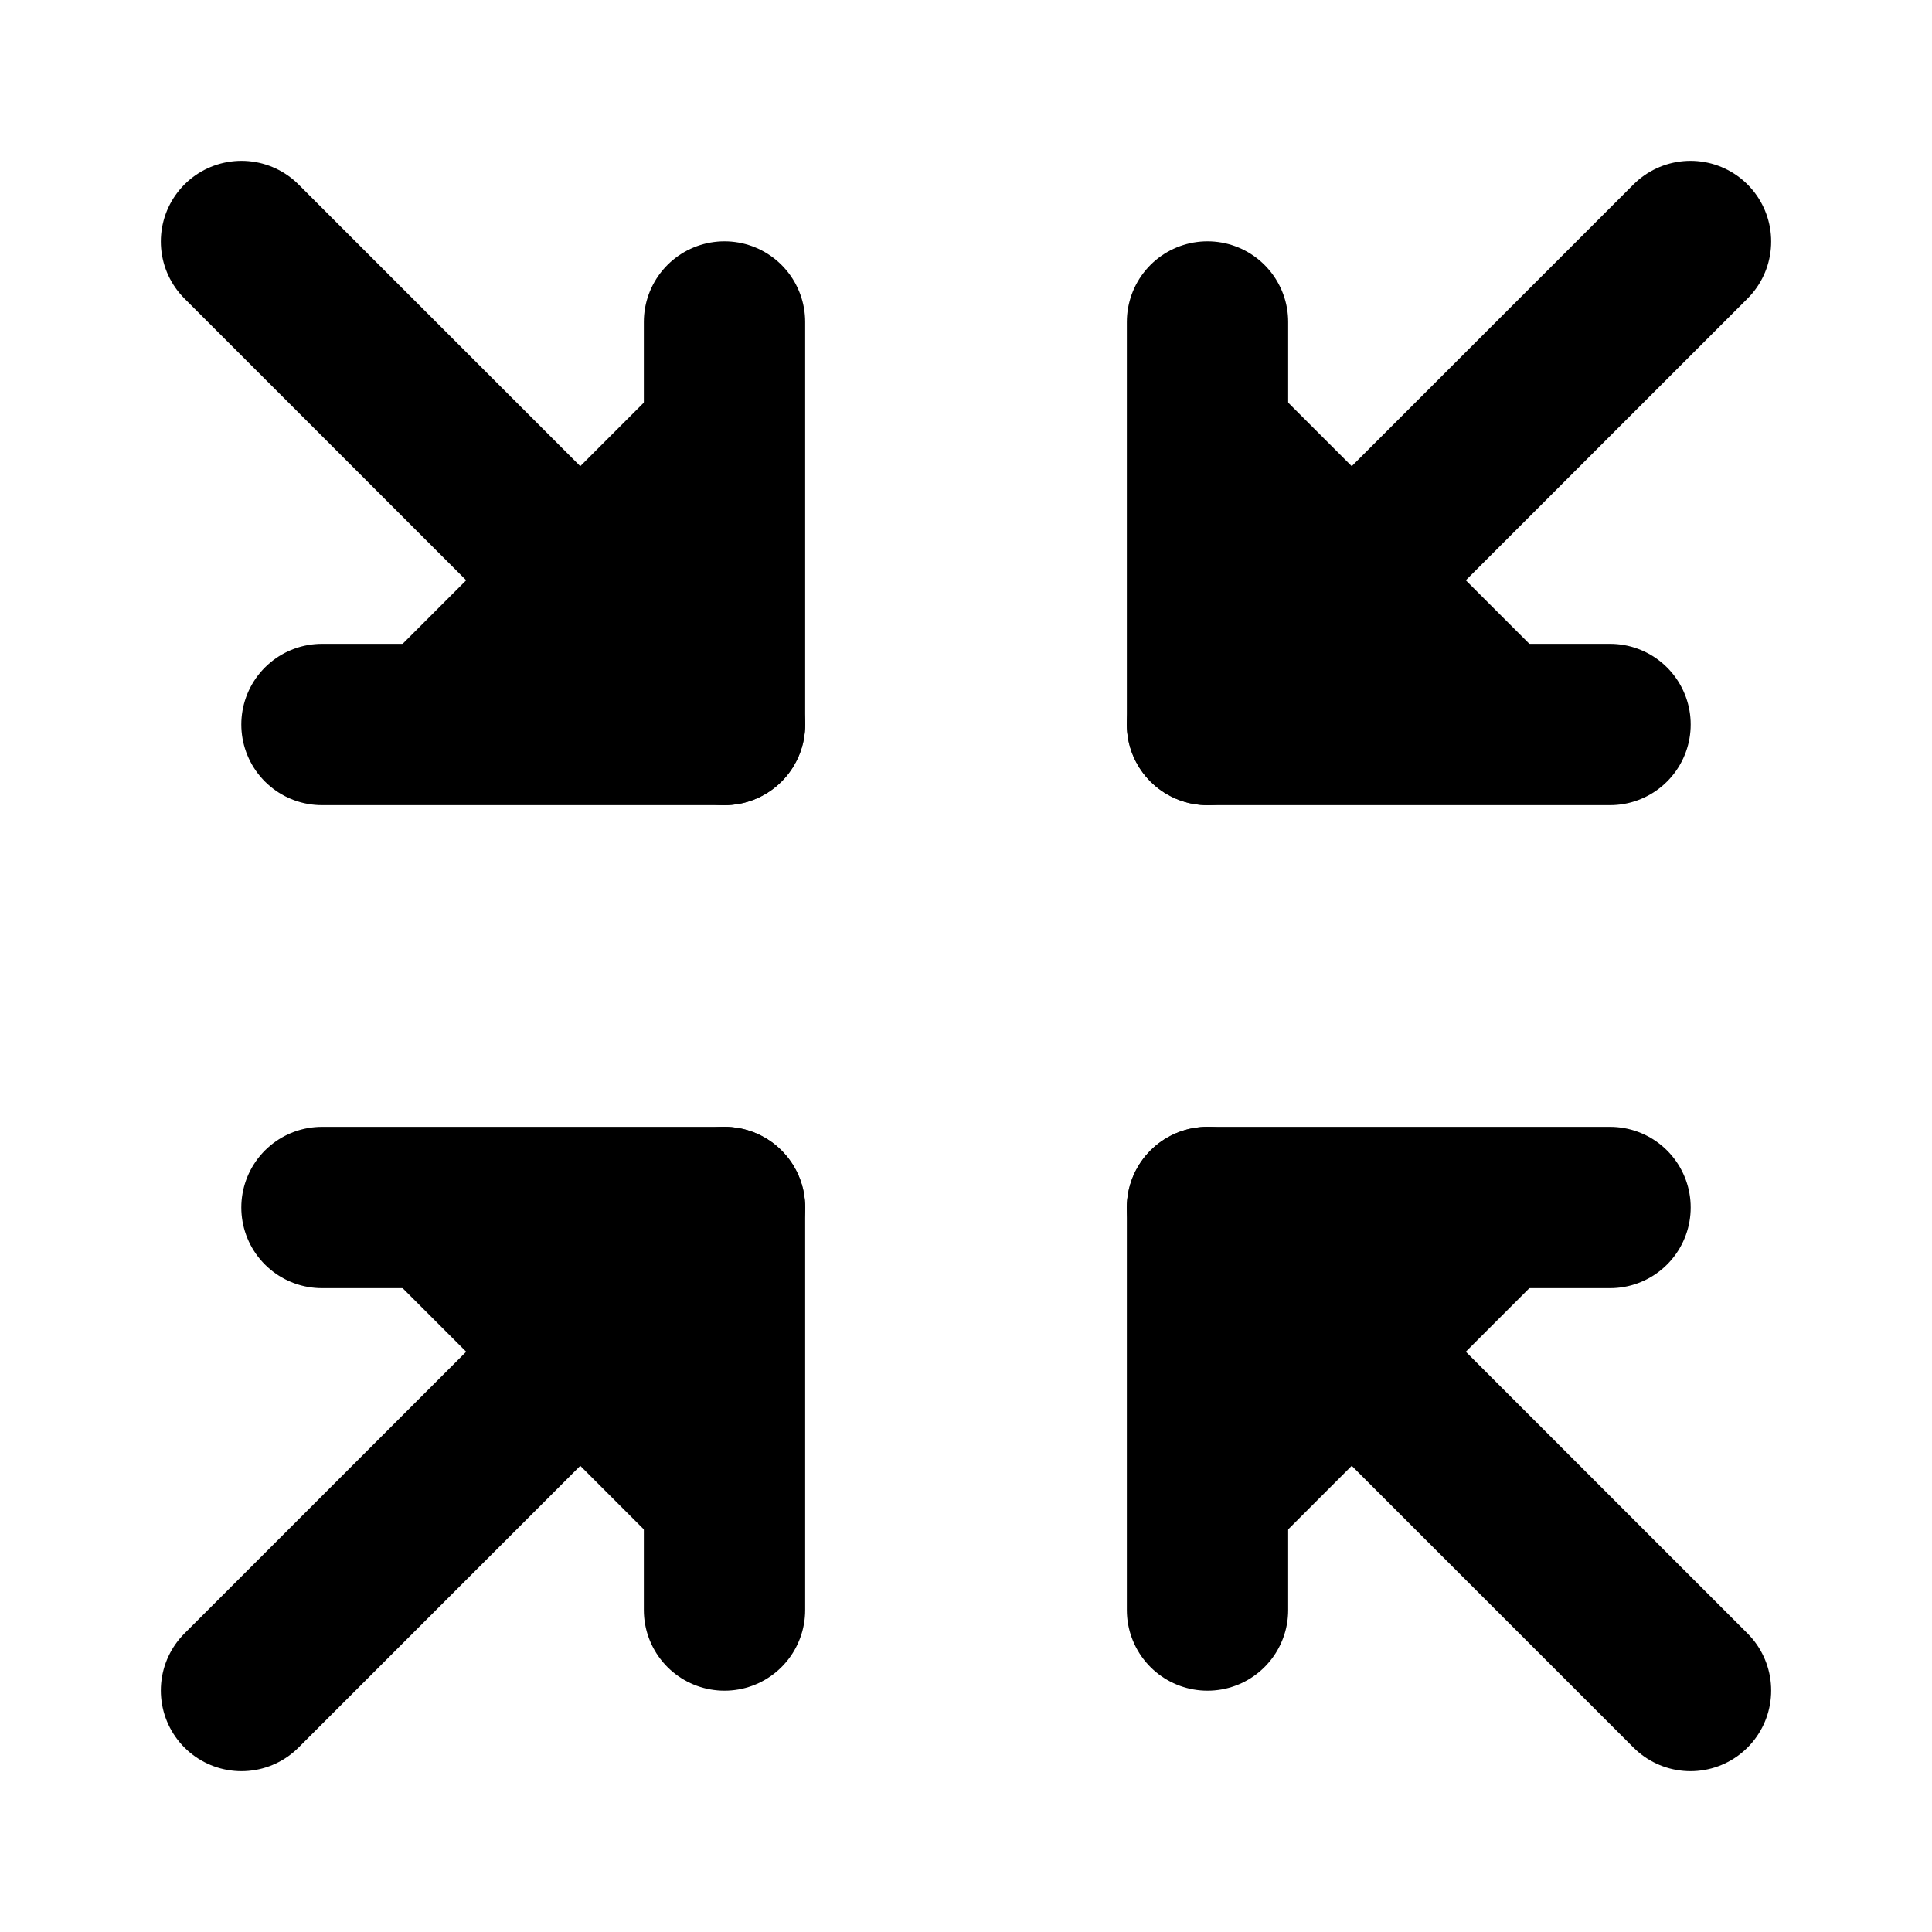
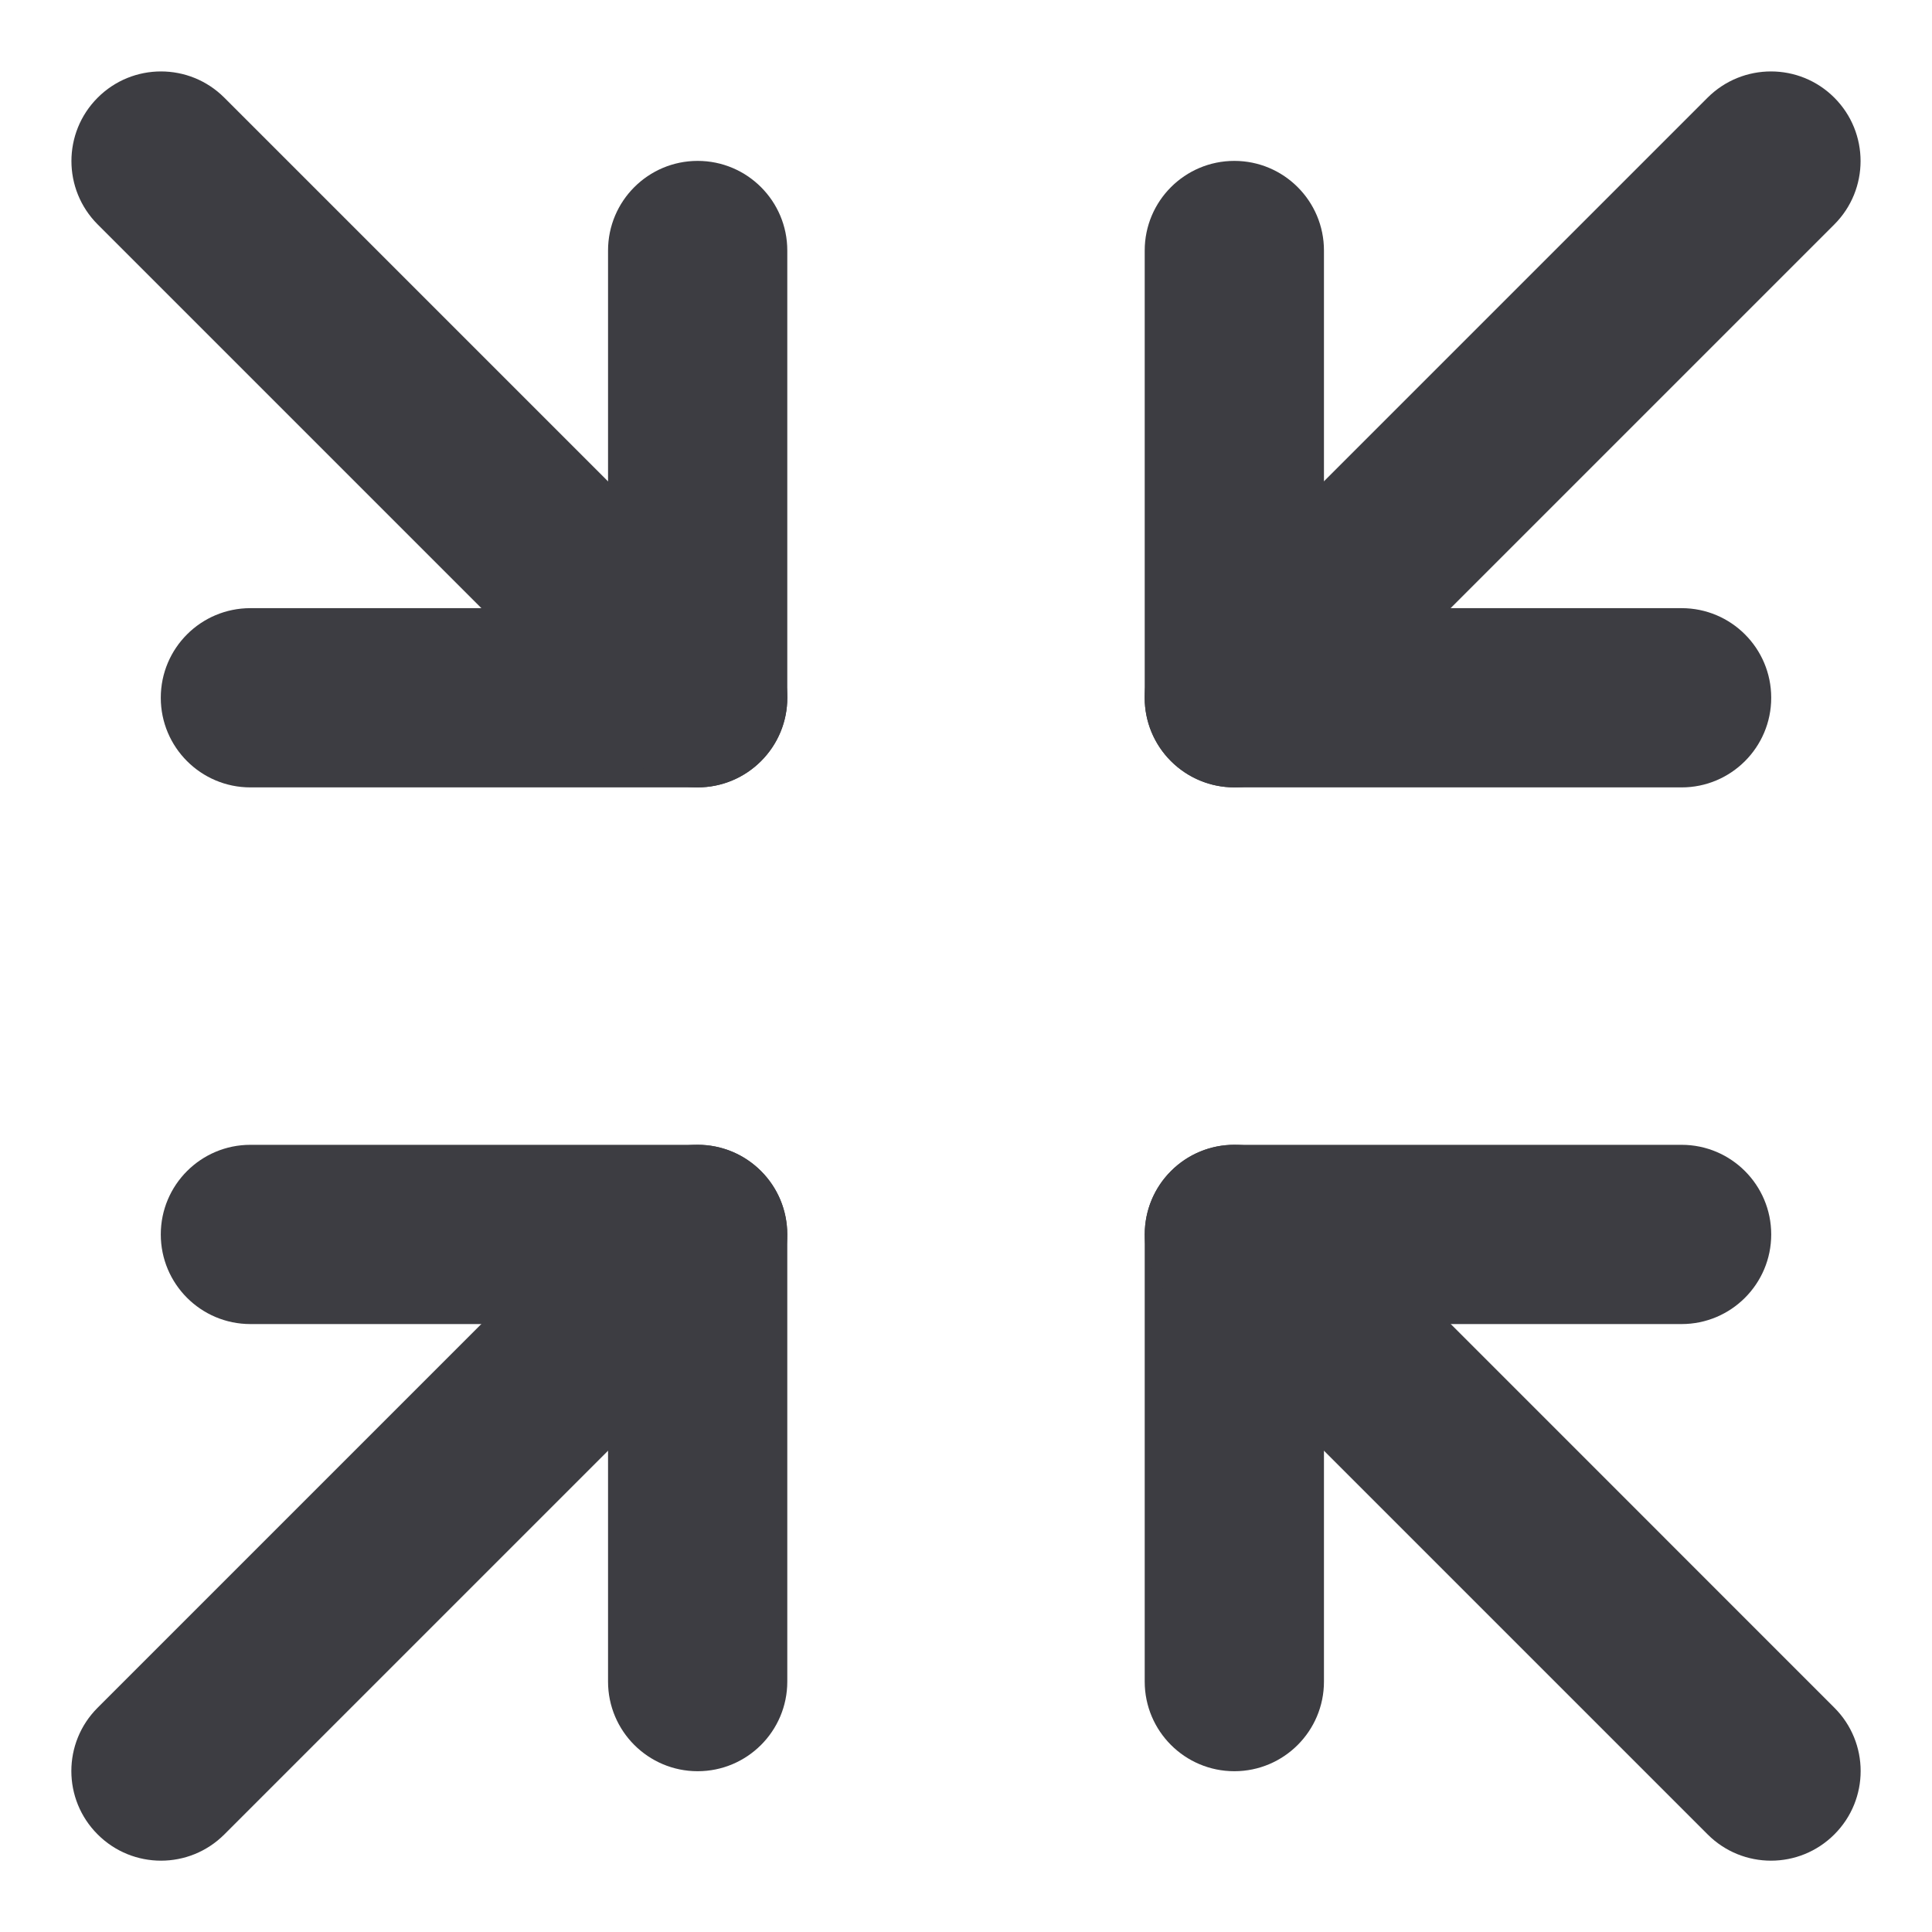
- <svg xmlns="http://www.w3.org/2000/svg" width="20" height="20" viewBox="0 0 20 20" fill="currentColor">
-   <path d="M16.667 7.5H12.5V3.333" stroke="currentColor" stroke-width="1.67" stroke-linecap="round" stroke-linejoin="round" />
-   <path d="M3.333 7.5H7.5V3.333" stroke="currentColor" stroke-width="1.67" stroke-linecap="round" stroke-linejoin="round" />
-   <path d="M3.333 12.5H7.5V16.667" stroke="currentColor" stroke-width="1.67" stroke-linecap="round" stroke-linejoin="round" />
-   <path d="M16.667 12.5H12.5V16.667" stroke="currentColor" stroke-width="1.67" stroke-linecap="round" stroke-linejoin="round" />
-   <path d="M12.5 7.5L17.5 2.5" stroke="currentColor" stroke-width="1.67" stroke-linecap="round" stroke-linejoin="round" />
-   <path d="M7.5 7.5L2.5 2.5" stroke="currentColor" stroke-width="1.67" stroke-linecap="round" stroke-linejoin="round" />
-   <path d="M7.5 12.5L2.5 17.5" stroke="currentColor" stroke-width="1.67" stroke-linecap="round" stroke-linejoin="round" />
-   <path d="M12.5 12.5L17.5 17.5" stroke="currentColor" stroke-width="1.67" stroke-linecap="round" stroke-linejoin="round" />
+ <svg xmlns="http://www.w3.org/2000/svg" width="18" height="18" viewBox="0 0 18 18" fill="none">
+   <path fill-rule="evenodd" clip-rule="evenodd" d="M16.502 6.501C16.502 6.962 16.128 7.336 15.667 7.336H11.5C11.039 7.336 10.665 6.962 10.665 6.501V2.334C10.665 1.873 11.039 1.499 11.5 1.499C11.961 1.499 12.335 1.873 12.335 2.334V5.666H15.667C16.128 5.666 16.502 6.039 16.502 6.501Z" fill="#3D3D42" />
+   <path fill-rule="evenodd" clip-rule="evenodd" d="M1.498 6.501C1.498 6.962 1.872 7.336 2.333 7.336H6.5C6.961 7.336 7.335 6.962 7.335 6.501V2.334C7.335 1.873 6.961 1.499 6.5 1.499C6.039 1.499 5.665 1.873 5.665 2.334V5.666H2.333C1.872 5.666 1.498 6.039 1.498 6.501Z" fill="#3D3D42" />
+   <path fill-rule="evenodd" clip-rule="evenodd" d="M6.5 16.502C6.039 16.502 5.665 16.128 5.665 15.667V12.336H2.333C1.872 12.336 1.498 11.962 1.498 11.501C1.498 11.04 1.872 10.666 2.333 10.666H6.5C6.961 10.666 7.335 11.04 7.335 11.501V15.667C7.335 16.128 6.961 16.502 6.5 16.502Z" fill="#3D3D42" />
+   <path fill-rule="evenodd" clip-rule="evenodd" d="M11.5 16.502C11.961 16.502 12.335 16.128 12.335 15.667V12.336H15.667C16.128 12.336 16.502 11.962 16.502 11.501C16.502 11.04 16.128 10.666 15.667 10.666H11.5C11.039 10.666 10.665 11.04 10.665 11.501V15.667C10.665 16.128 11.039 16.502 11.5 16.502Z" fill="#3D3D42" />
+   <path fill-rule="evenodd" clip-rule="evenodd" d="M10.909 7.091C10.583 6.765 10.583 6.236 10.909 5.91L15.909 0.91C16.236 0.584 16.764 0.584 17.09 0.91C17.416 1.236 17.416 1.765 17.09 2.091L12.09 7.091C11.764 7.417 11.236 7.417 10.909 7.091Z" fill="#3D3D42" />
+   <path fill-rule="evenodd" clip-rule="evenodd" d="M7.09 7.091C7.417 6.765 7.417 6.236 7.09 5.91L2.09 0.91C1.764 0.584 1.236 0.584 0.91 0.91C0.584 1.236 0.584 1.765 0.91 2.091L5.91 7.091C6.236 7.417 6.764 7.417 7.09 7.091Z" fill="#3D3D42" />
+   <path fill-rule="evenodd" clip-rule="evenodd" d="M0.91 17.091C0.583 16.765 0.583 16.236 0.91 15.91L5.91 10.91C6.236 10.584 6.764 10.584 7.09 10.91C7.416 11.236 7.416 11.765 7.09 12.091L2.09 17.091C1.764 17.417 1.236 17.417 0.91 17.091Z" fill="#3D3D42" />
+   <path fill-rule="evenodd" clip-rule="evenodd" d="M17.09 17.091C17.417 16.765 17.417 16.236 17.09 15.91L12.091 10.91C11.764 10.584 11.236 10.584 10.91 10.91C10.584 11.236 10.584 11.765 10.91 12.091L15.91 17.091C16.236 17.417 16.764 17.417 17.09 17.091Z" fill="#3D3D42" />
</svg>
